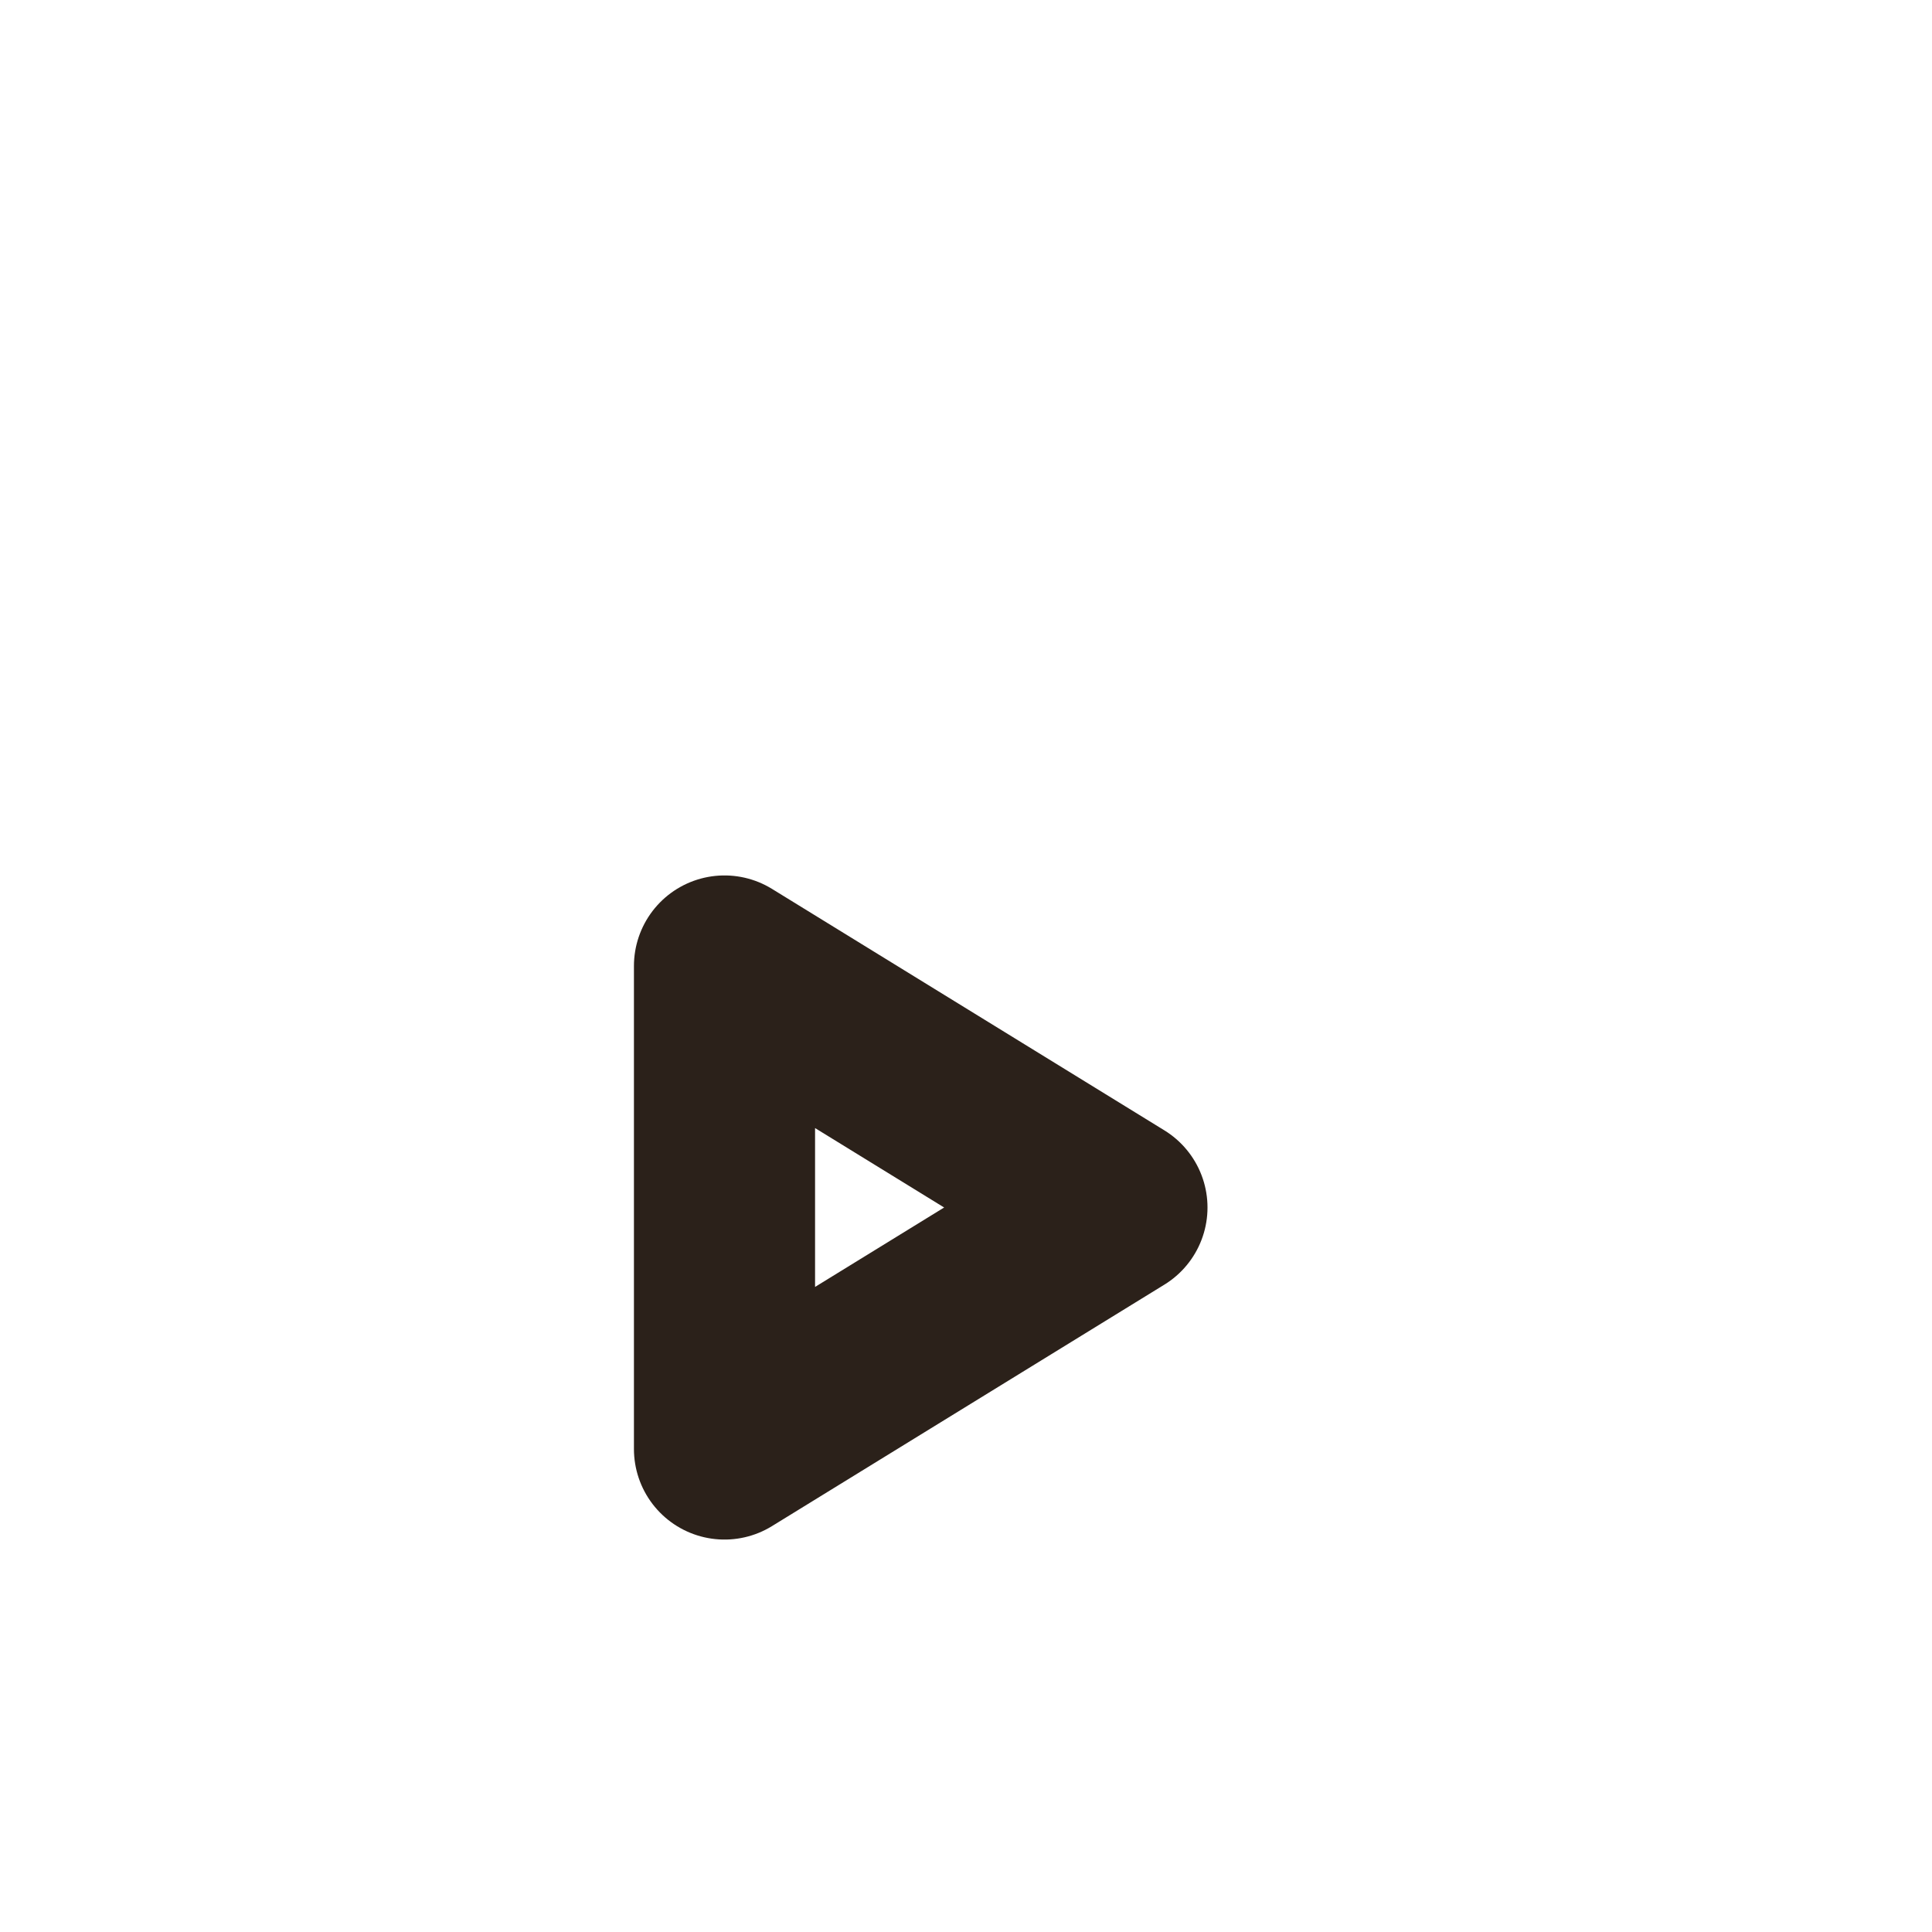
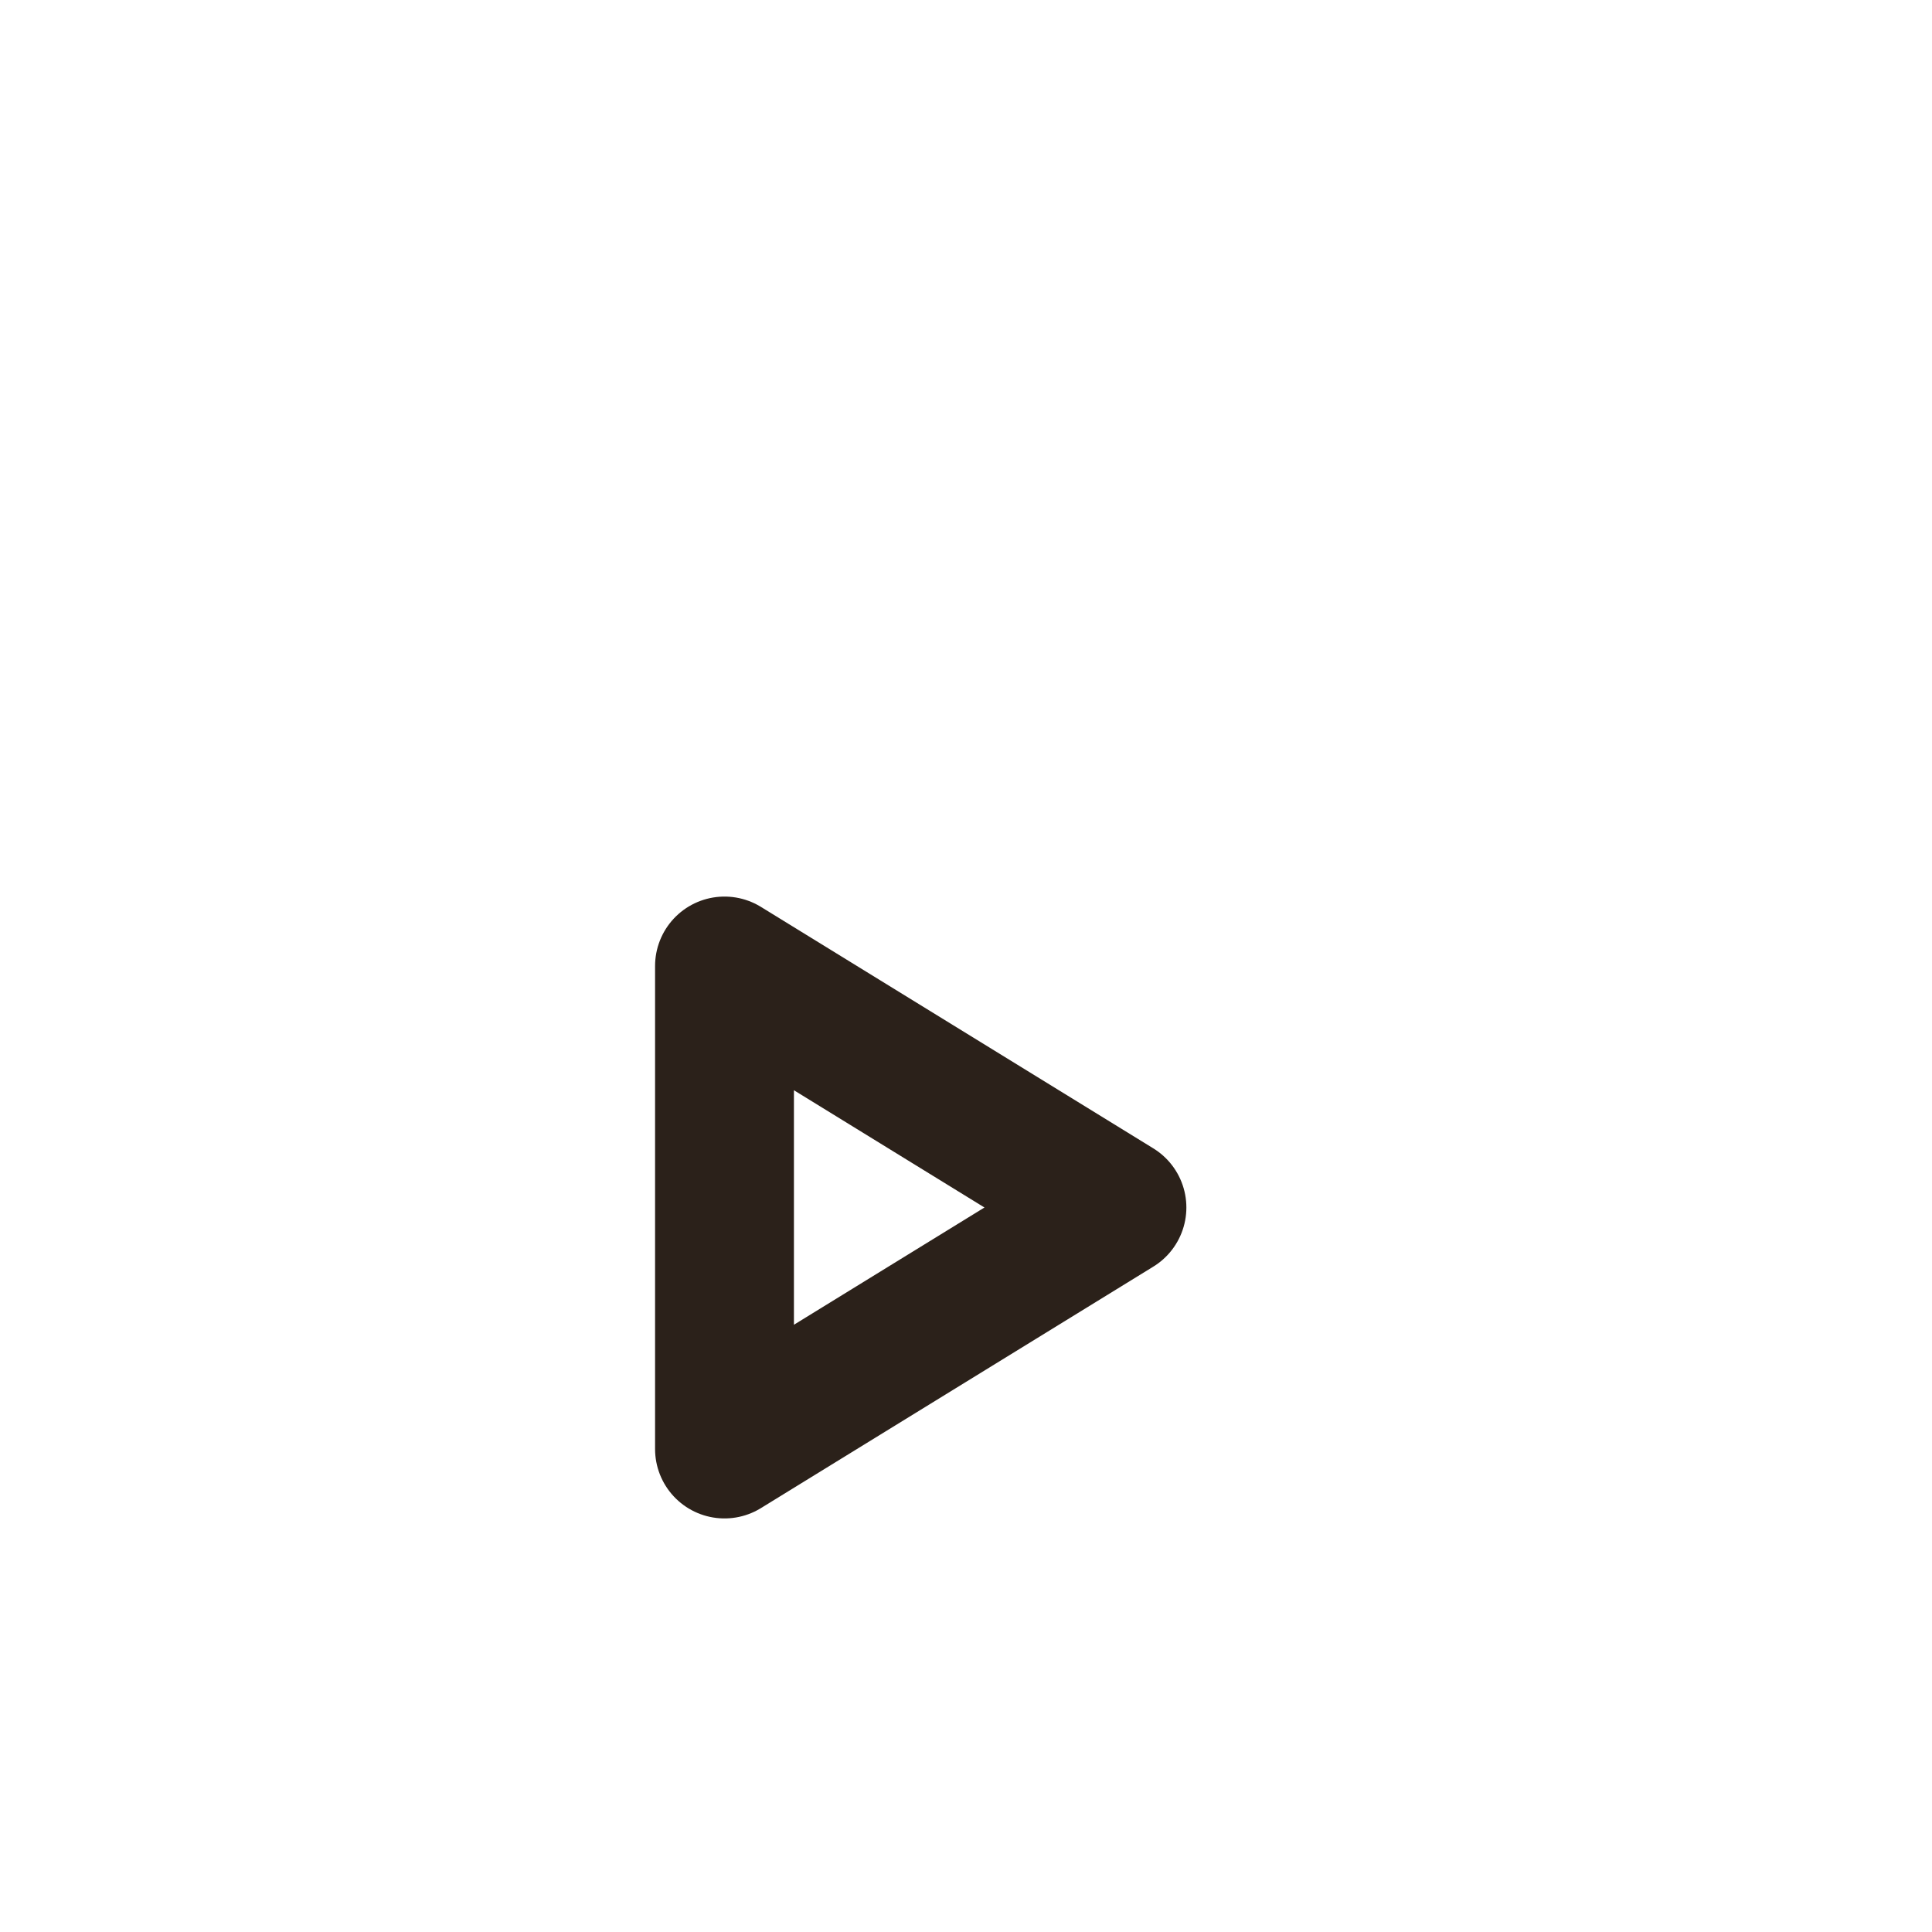
<svg xmlns="http://www.w3.org/2000/svg" width="16" height="16" viewBox="0 0 16 16" fill="none">
-   <path d="M6 8V12L9.25 10L6 8Z" stroke="#2B211A" stroke-width="1.5" stroke-linecap="round" stroke-linejoin="round" />
+   <path d="M6 8V12L9.25 10L6 8Z" stroke="#2B211A" stroke-width="1.15" stroke-linecap="round" stroke-linejoin="round" />
</svg>
